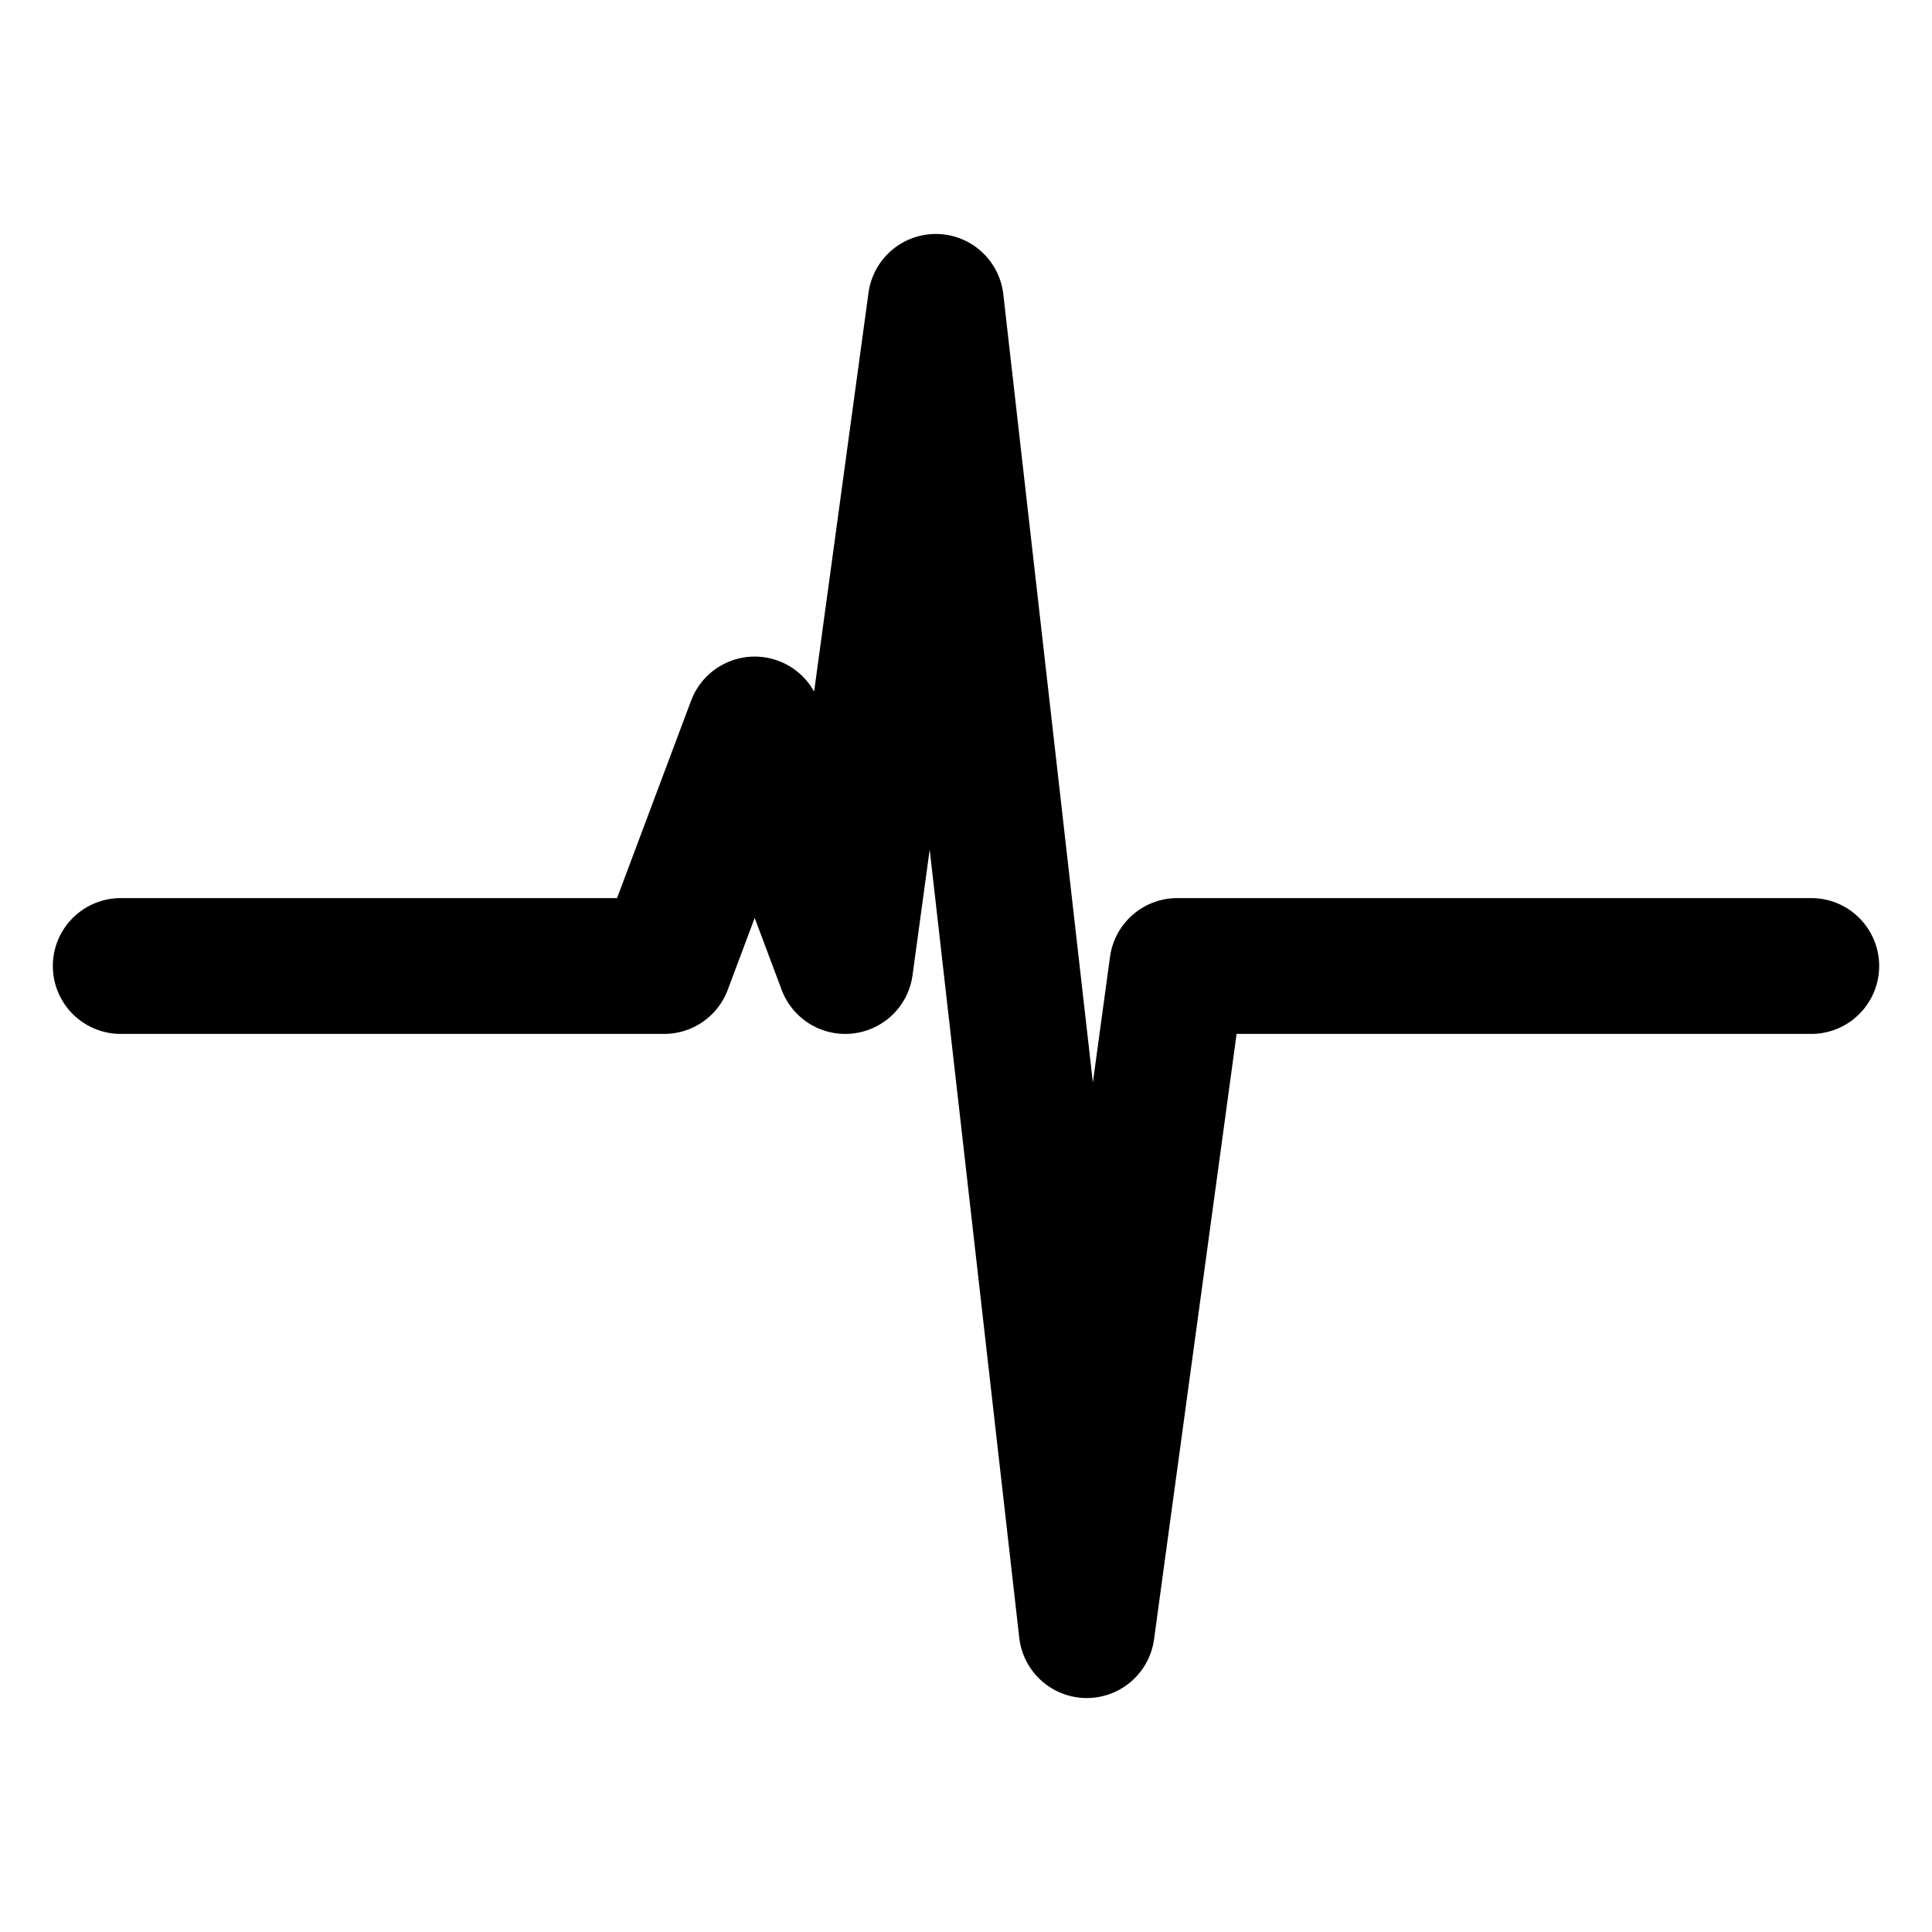
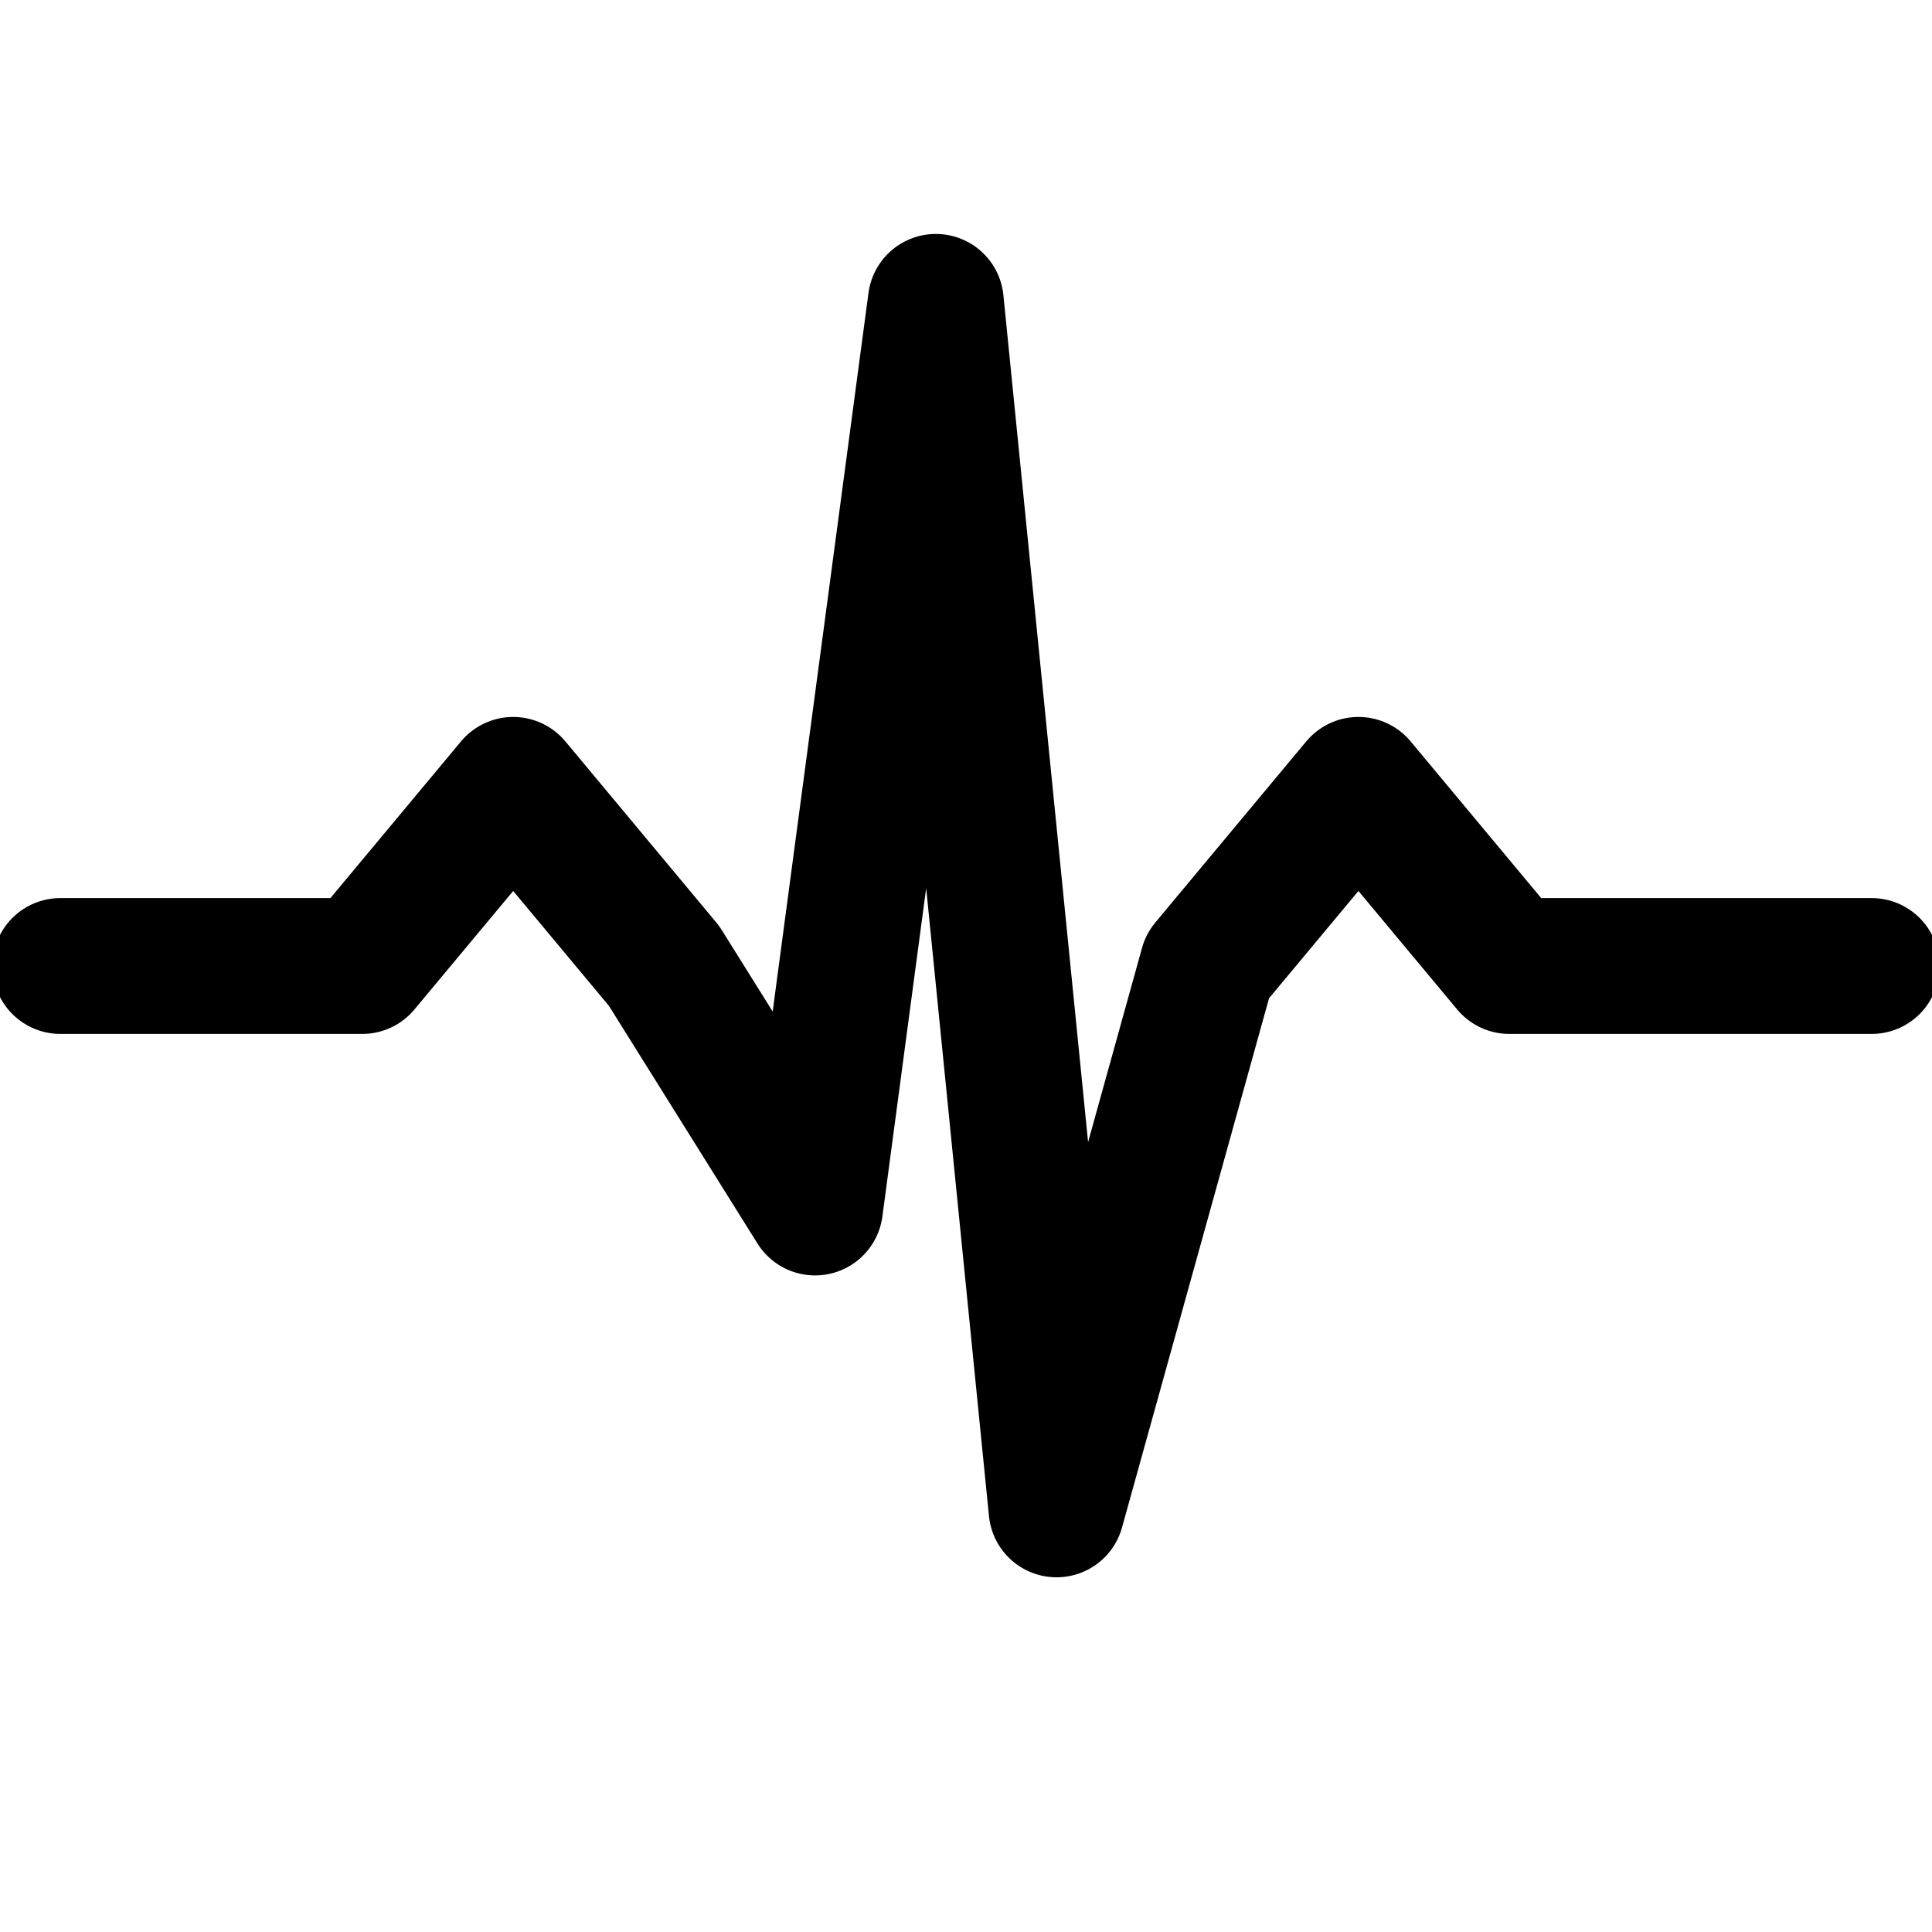
<svg xmlns="http://www.w3.org/2000/svg" viewBox="0 0 32 32">
-   <path d="M2 16 L11 16 L12.5 12 L14 16 L15.5 5 L18 27 L19.5 16 L30 16" fill="none" stroke="#000000" stroke-width="2.25" stroke-linecap="round" stroke-linejoin="round" />
+   <path d="M1 16 L6 16 L8.5 13 L11 16 L13.5 20 L15.5 5 L17.5 25 L20 16 L22.5 13 L25 16 L31 16" fill="none" stroke="#000000" stroke-width="2.25" stroke-linecap="round" stroke-linejoin="round" />
</svg>
